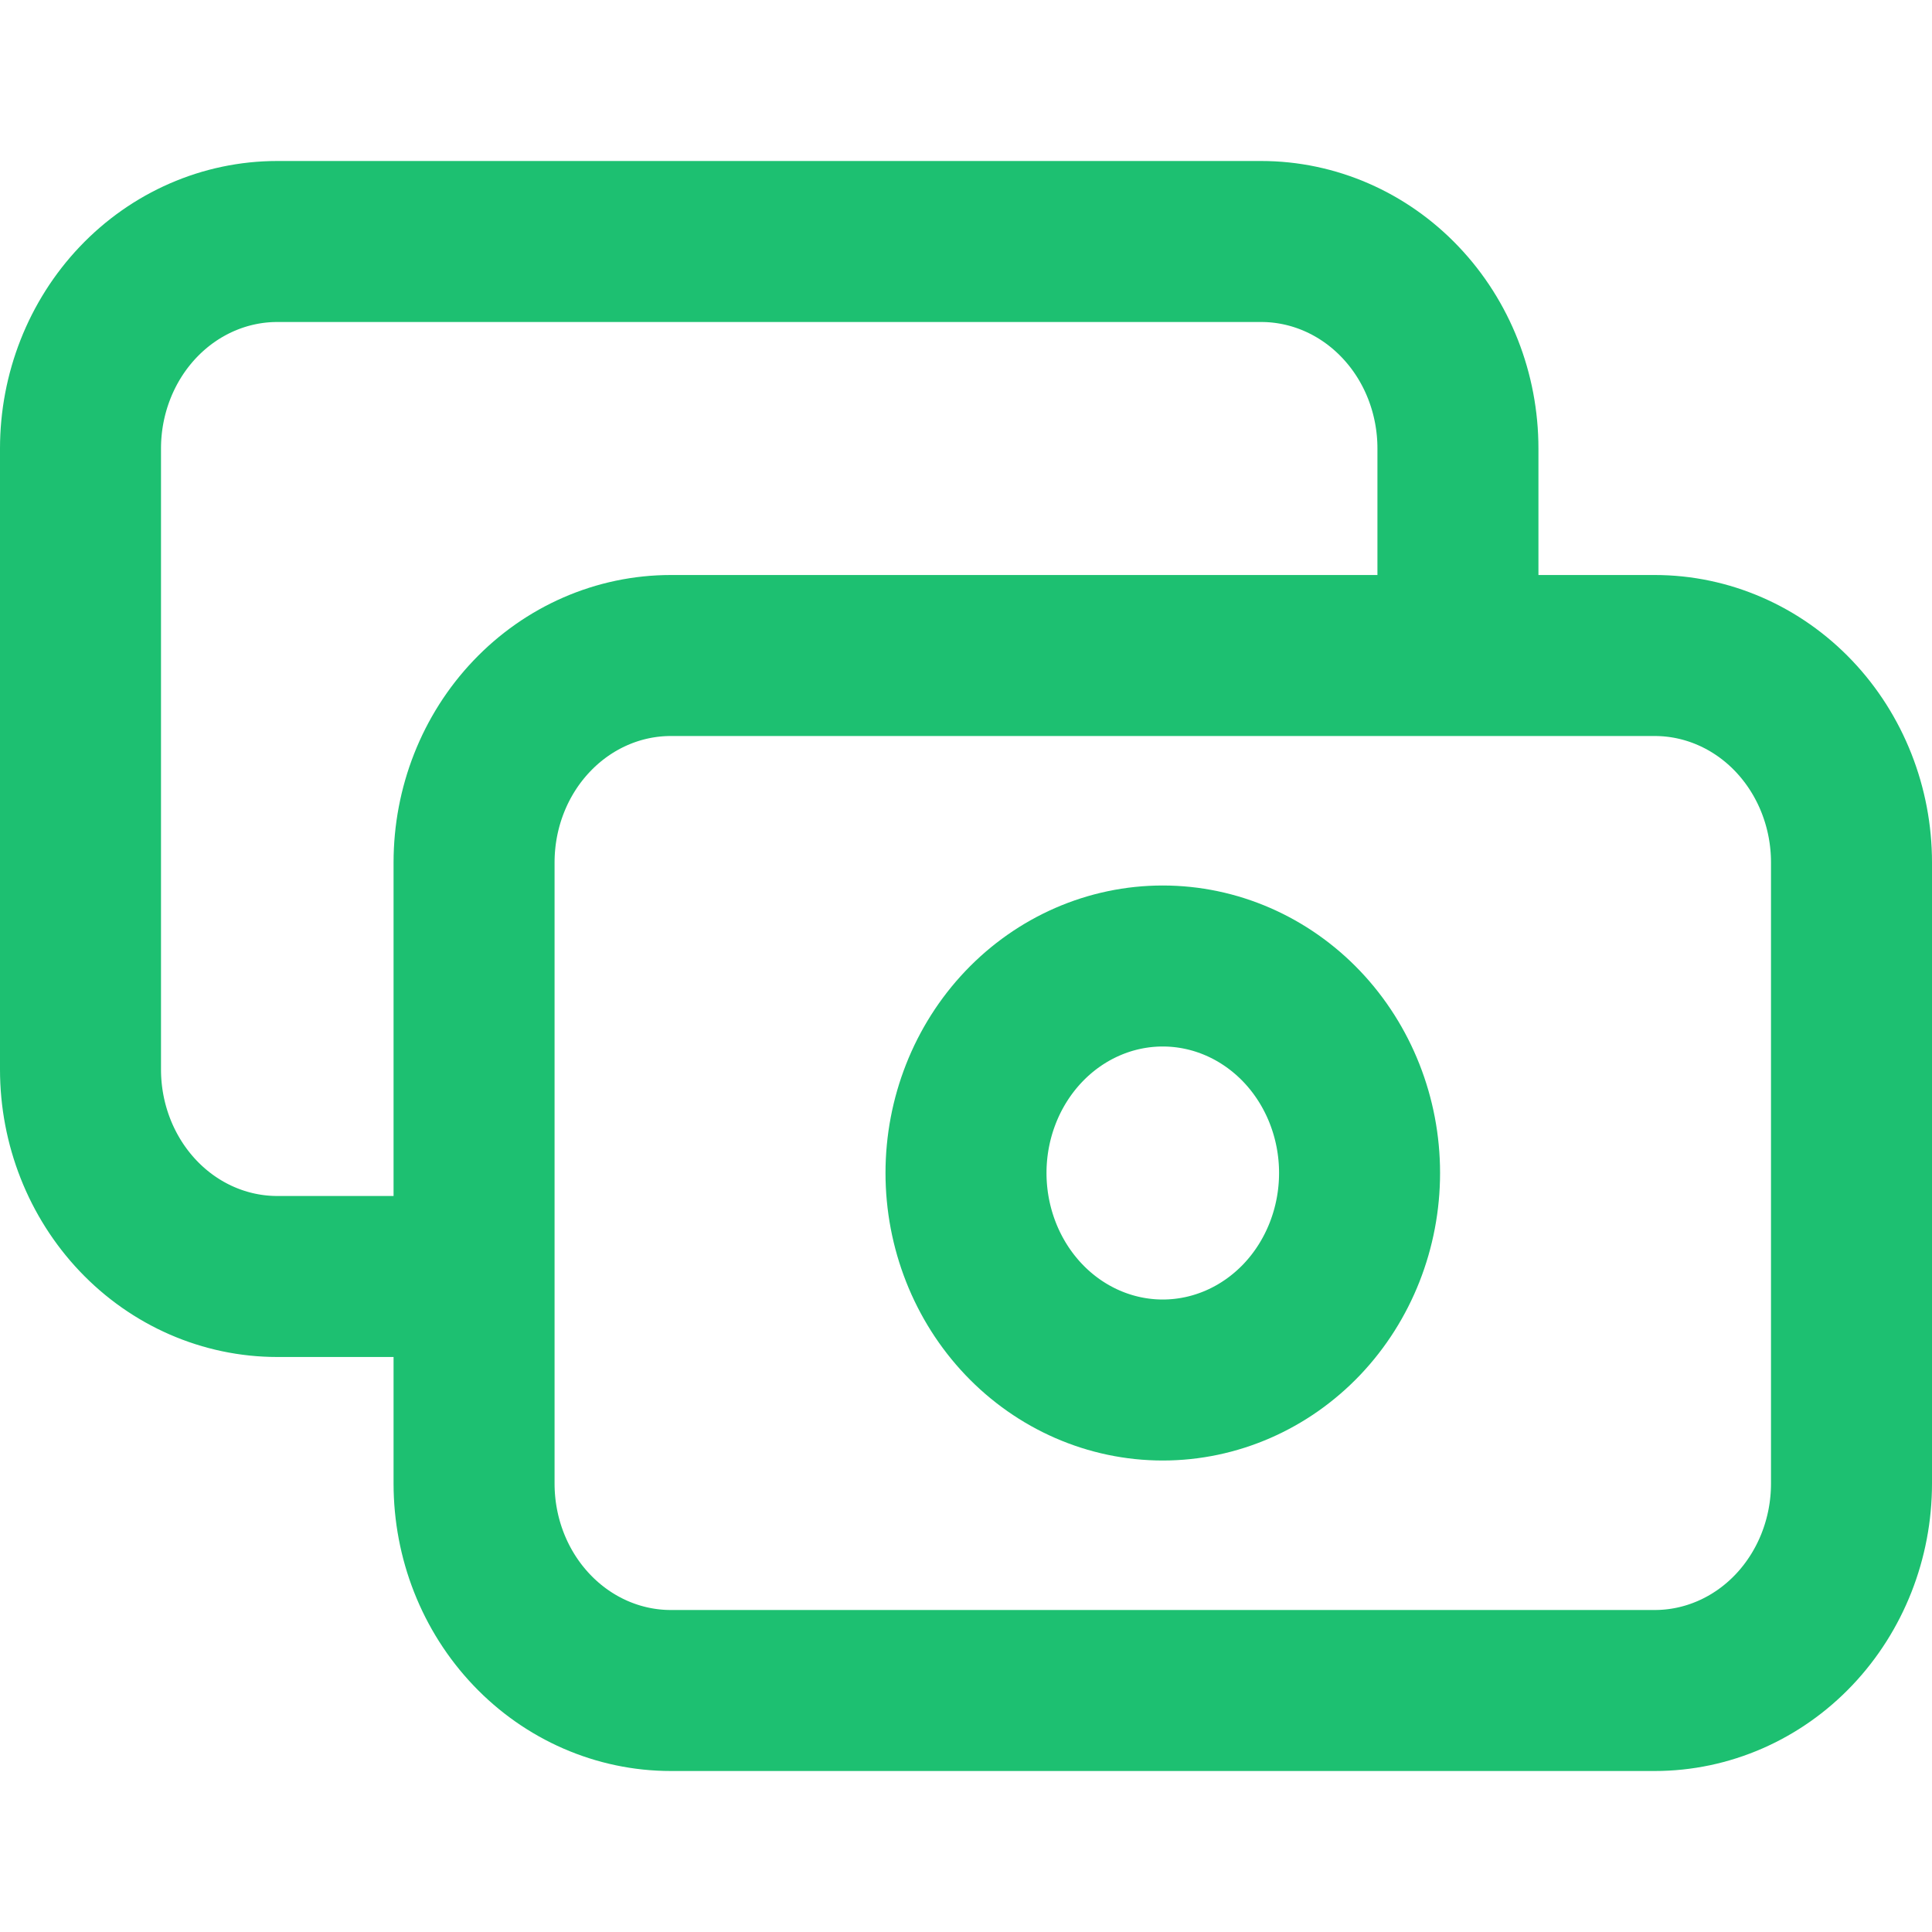
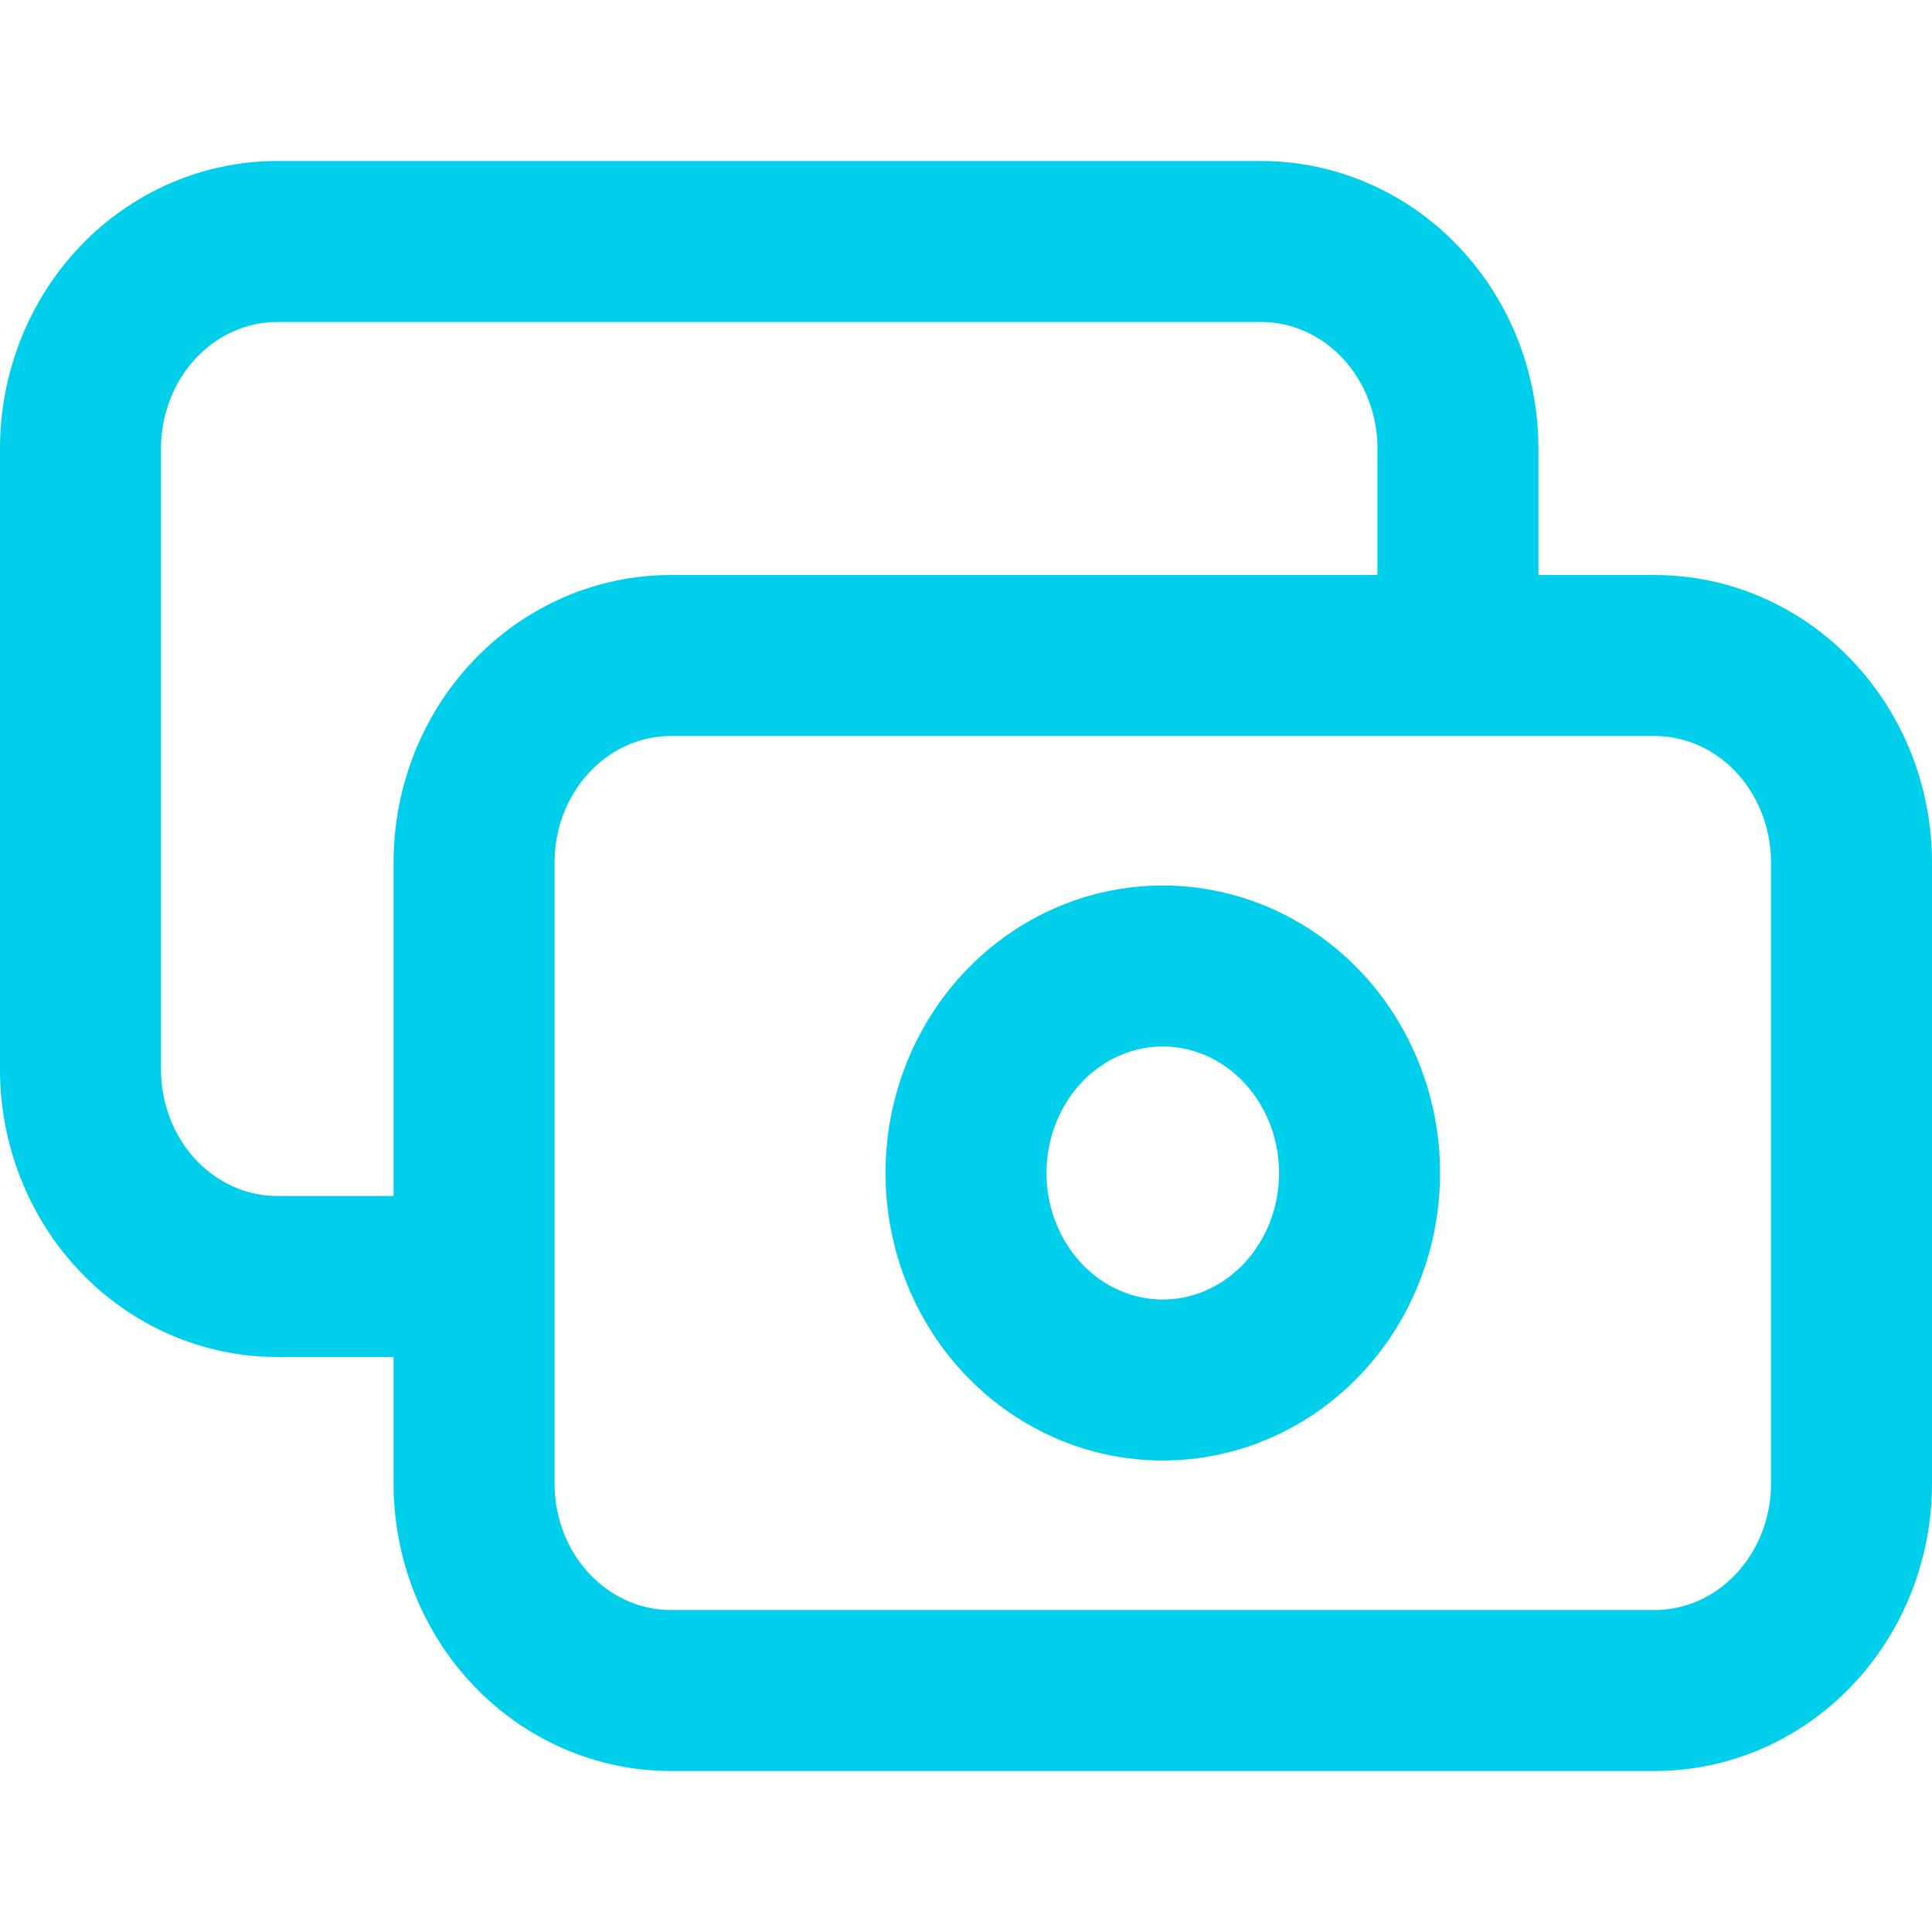
<svg xmlns="http://www.w3.org/2000/svg" width="24" height="24" viewBox="0 0 24 24" fill="none">
-   <path d="M18.111 8.143V5.571C18.111 4.889 17.854 4.235 17.395 3.753C16.937 3.271 16.315 3 15.667 3H3.444C2.796 3 2.174 3.271 1.716 3.753C1.258 4.235 1 4.889 1 5.571V13.286C1 13.968 1.258 14.622 1.716 15.104C2.174 15.586 2.796 15.857 3.444 15.857H5.889M8.333 21H20.556C21.204 21 21.826 20.729 22.284 20.247C22.742 19.765 23 19.111 23 18.429V10.714C23 10.032 22.742 9.378 22.284 8.896C21.826 8.414 21.204 8.143 20.556 8.143H8.333C7.685 8.143 7.063 8.414 6.605 8.896C6.146 9.378 5.889 10.032 5.889 10.714V18.429C5.889 19.111 6.146 19.765 6.605 20.247C7.063 20.729 7.685 21 8.333 21ZM16.889 14.571C16.889 15.253 16.631 15.908 16.173 16.39C15.714 16.872 15.093 17.143 14.444 17.143C13.796 17.143 13.174 16.872 12.716 16.39C12.258 15.908 12 15.253 12 14.571C12 13.889 12.258 13.235 12.716 12.753C13.174 12.271 13.796 12 14.444 12C15.093 12 15.714 12.271 16.173 12.753C16.631 13.235 16.889 13.889 16.889 14.571Z" stroke="#1DC071" stroke-width="2" stroke-linecap="round" stroke-linejoin="round" />
+   <path d="M18.111 8.143V5.571C18.111 4.889 17.854 4.235 17.395 3.753C16.937 3.271 16.315 3 15.667 3H3.444C2.796 3 2.174 3.271 1.716 3.753C1.258 4.235 1 4.889 1 5.571V13.286C1 13.968 1.258 14.622 1.716 15.104C2.174 15.586 2.796 15.857 3.444 15.857H5.889M8.333 21H20.556C21.204 21 21.826 20.729 22.284 20.247C22.742 19.765 23 19.111 23 18.429V10.714C23 10.032 22.742 9.378 22.284 8.896C21.826 8.414 21.204 8.143 20.556 8.143H8.333C7.685 8.143 7.063 8.414 6.605 8.896C6.146 9.378 5.889 10.032 5.889 10.714V18.429C5.889 19.111 6.146 19.765 6.605 20.247C7.063 20.729 7.685 21 8.333 21ZM16.889 14.571C16.889 15.253 16.631 15.908 16.173 16.39C15.714 16.872 15.093 17.143 14.444 17.143C13.796 17.143 13.174 16.872 12.716 16.39C12.258 15.908 12 15.253 12 14.571C12 13.889 12.258 13.235 12.716 12.753C13.174 12.271 13.796 12 14.444 12C15.093 12 15.714 12.271 16.173 12.753C16.631 13.235 16.889 13.889 16.889 14.571Z" stroke="#00cfeb" stroke-width="2" stroke-linecap="round" stroke-linejoin="round" />
</svg>
